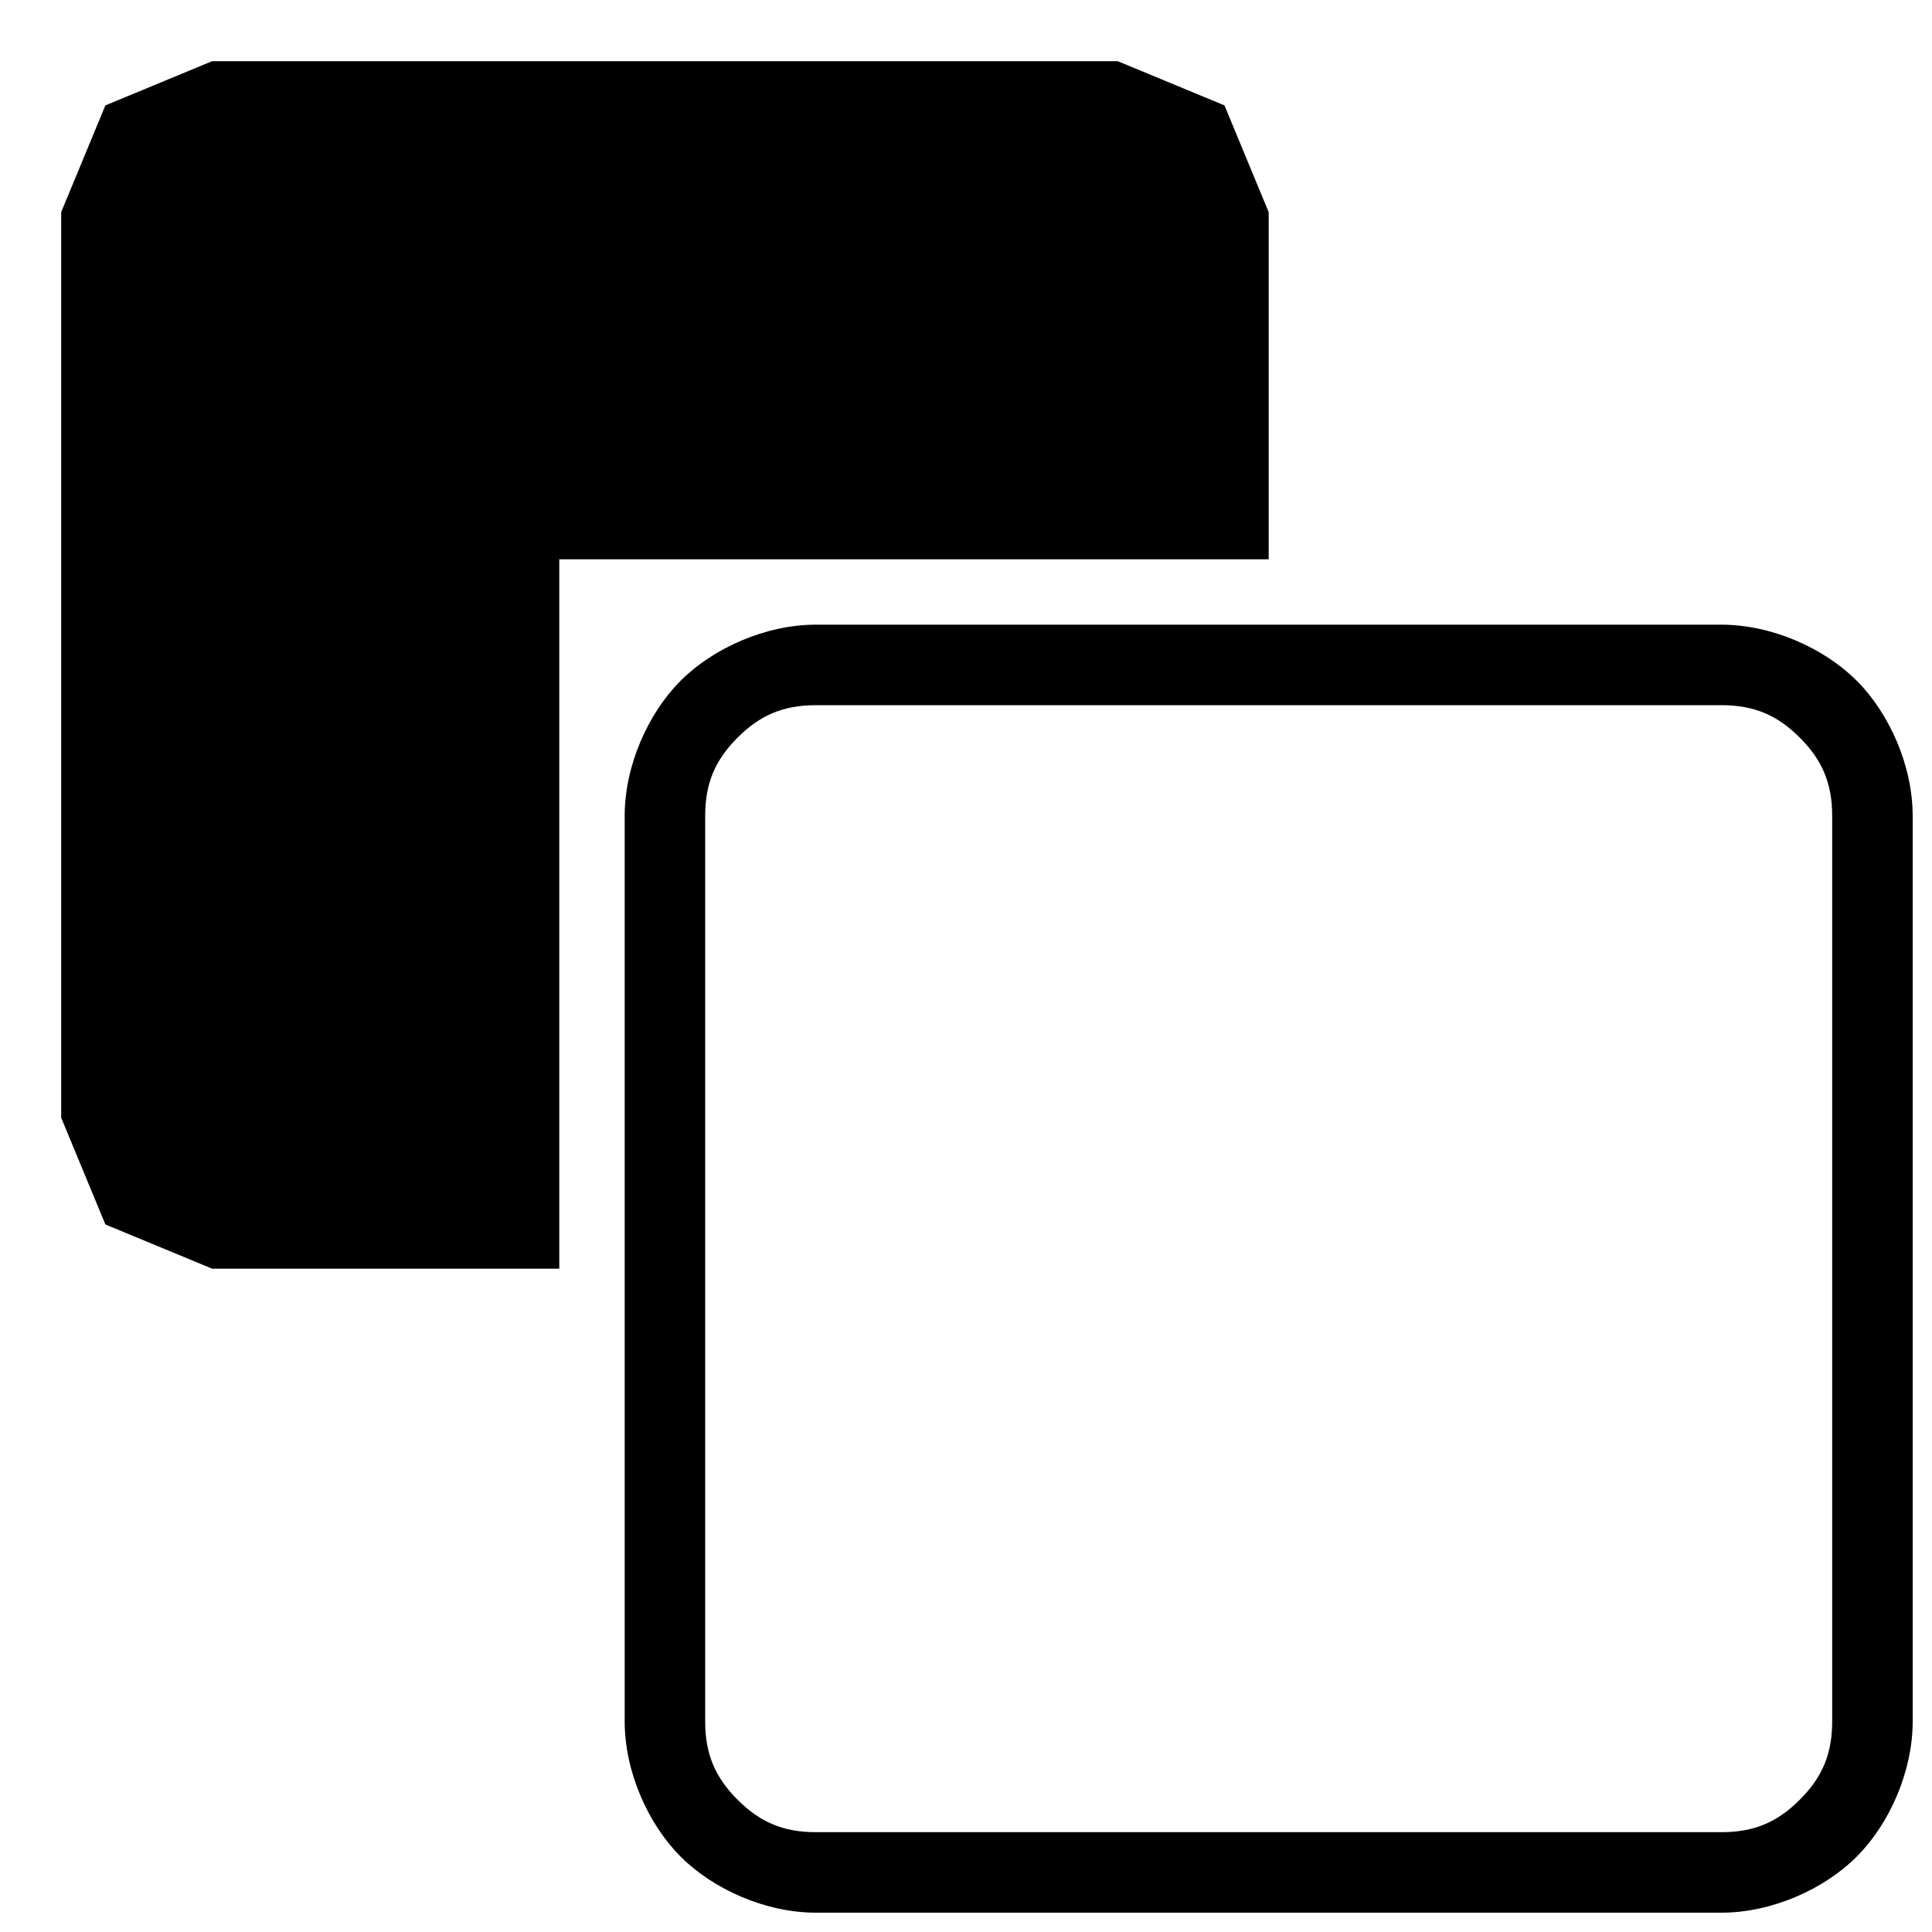
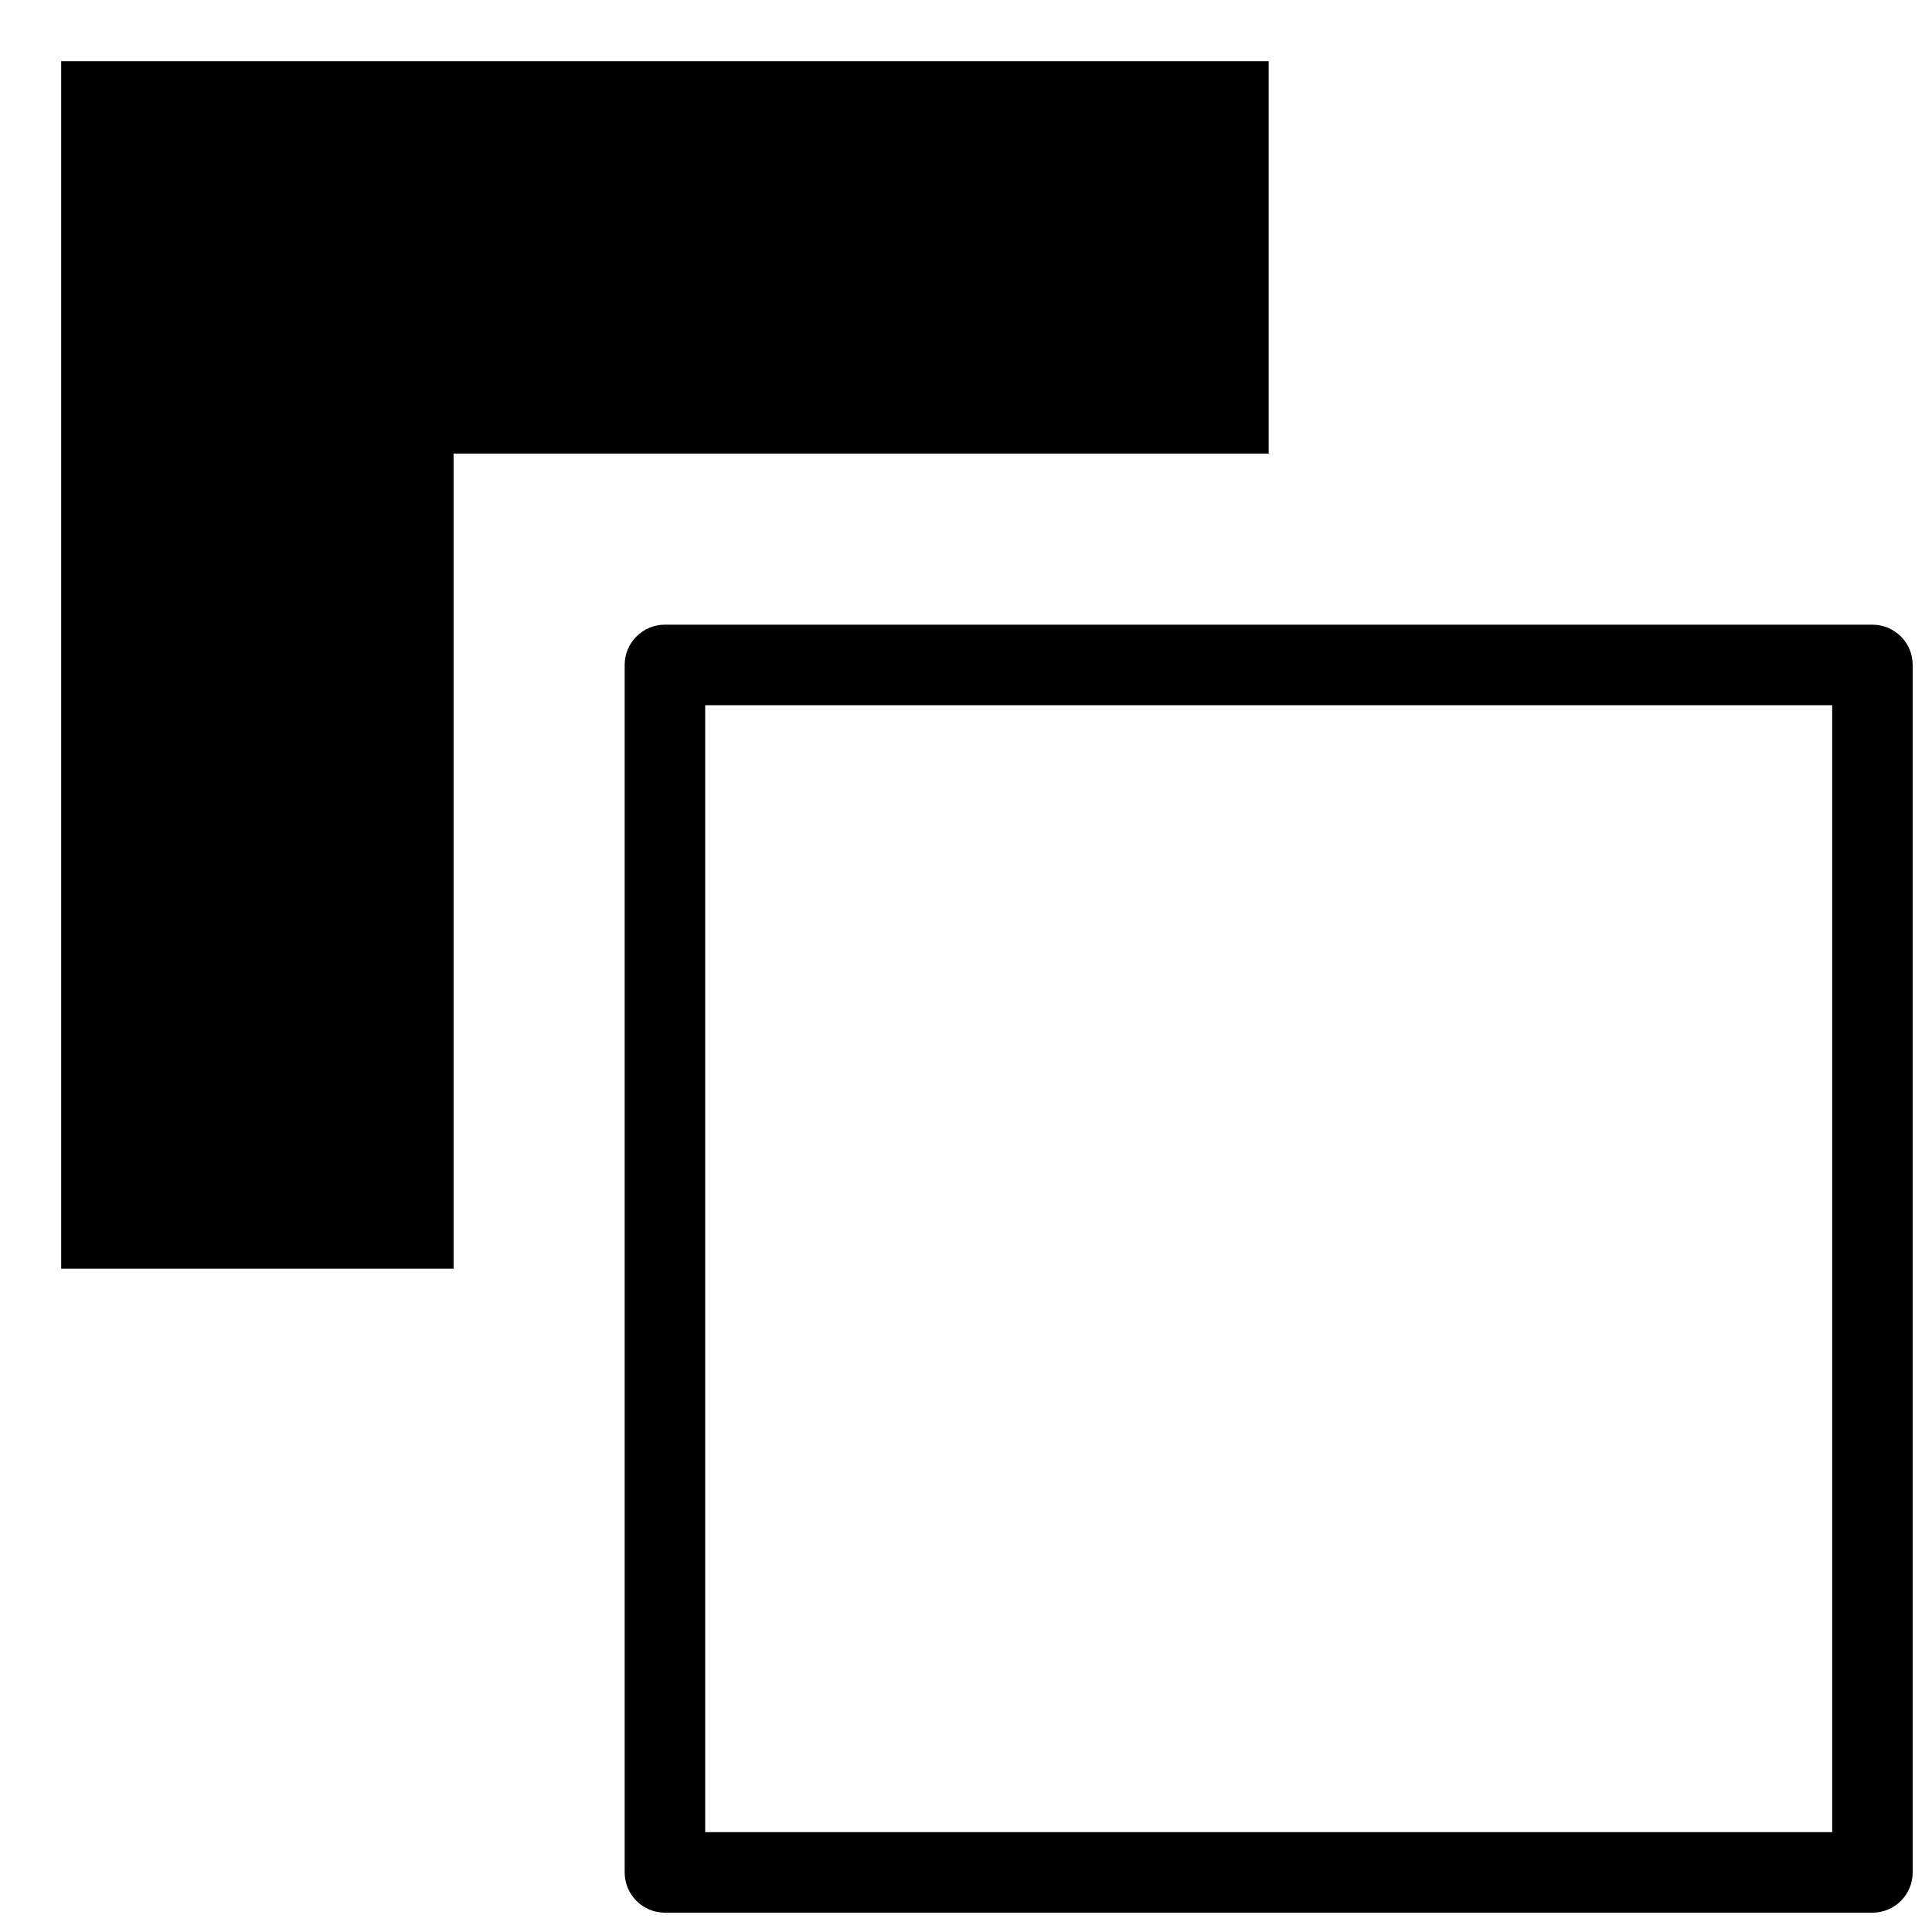
<svg xmlns="http://www.w3.org/2000/svg" width="600pt" height="600pt" version="1.1" viewBox="-19 -19 600 600">
-   <path d="M175.00 234.38C175.00 218.76 182.28 202.50 192.39 192.39C202.50 182.28 218.76 175.00 234.38 175.00L515.62 175.00C531.24 175.00 547.50 182.28 557.61 192.39C567.72 202.50 575.00 218.76 575.00 234.38L575.00 515.62C575.00 531.24 567.72 547.50 557.61 557.61C547.50 567.72 531.24 575.00 515.62 575.00L234.38 575.00C218.76 575.00 202.50 567.72 192.39 557.61C182.28 547.50 175.00 531.24 175.00 515.62L175.00 234.38ZM200.00 234.38L200.00 515.62C200.00 525.90 203.21 533.08 210.07 539.93C216.92 546.79 224.10 550.00 234.38 550.00L515.62 550.00C525.90 550.00 533.08 546.79 539.93 539.93C546.79 533.08 550.00 525.90 550.00 515.62L550.00 234.38C550.00 224.10 546.79 216.92 539.93 210.07C533.08 203.21 525.90 200.00 515.62 200.00L234.38 200.00C224.10 200.00 216.92 203.21 210.07 210.07C203.21 216.92 200.00 224.10 200.00 234.38ZM0.00 46.88L13.73 13.73L46.88 0.00L328.12 0.00L361.27 13.73L375.00 46.88L375.00 154.69L154.69 154.69L154.69 375.00L46.88 375.00L13.73 361.27L0.00 328.12L0.00 46.88Z" fill-rule="nonzero" />
+   <path d="M187.50 175.00L562.50 175.00C569.40 175.00 575.00 180.60 575.00 187.50C575.00 194.40 569.40 200.00 562.50 200.00C555.60 200.00 550.00 194.40 550.00 187.50L575.00 187.50L575.00 562.50C575.00 569.40 569.40 575.00 562.50 575.00L187.50 575.00C180.60 575.00 175.00 569.40 175.00 562.50L175.00 187.50C175.00 180.60 180.60 175.00 187.50 175.00ZM200.00 187.50L200.00 562.50L187.50 562.50L187.50 550.00L562.50 550.00L562.50 562.50L550.00 562.50L550.00 187.50L562.50 187.50L562.50 200.00L187.50 200.00L187.50 187.50L200.00 187.50ZM0.00 0.00L375.00 0.00L375.00 121.87L121.87 121.87L121.87 375.00L0.00 375.00L0.00 0.00Z" fill-rule="nonzero" />
</svg>
